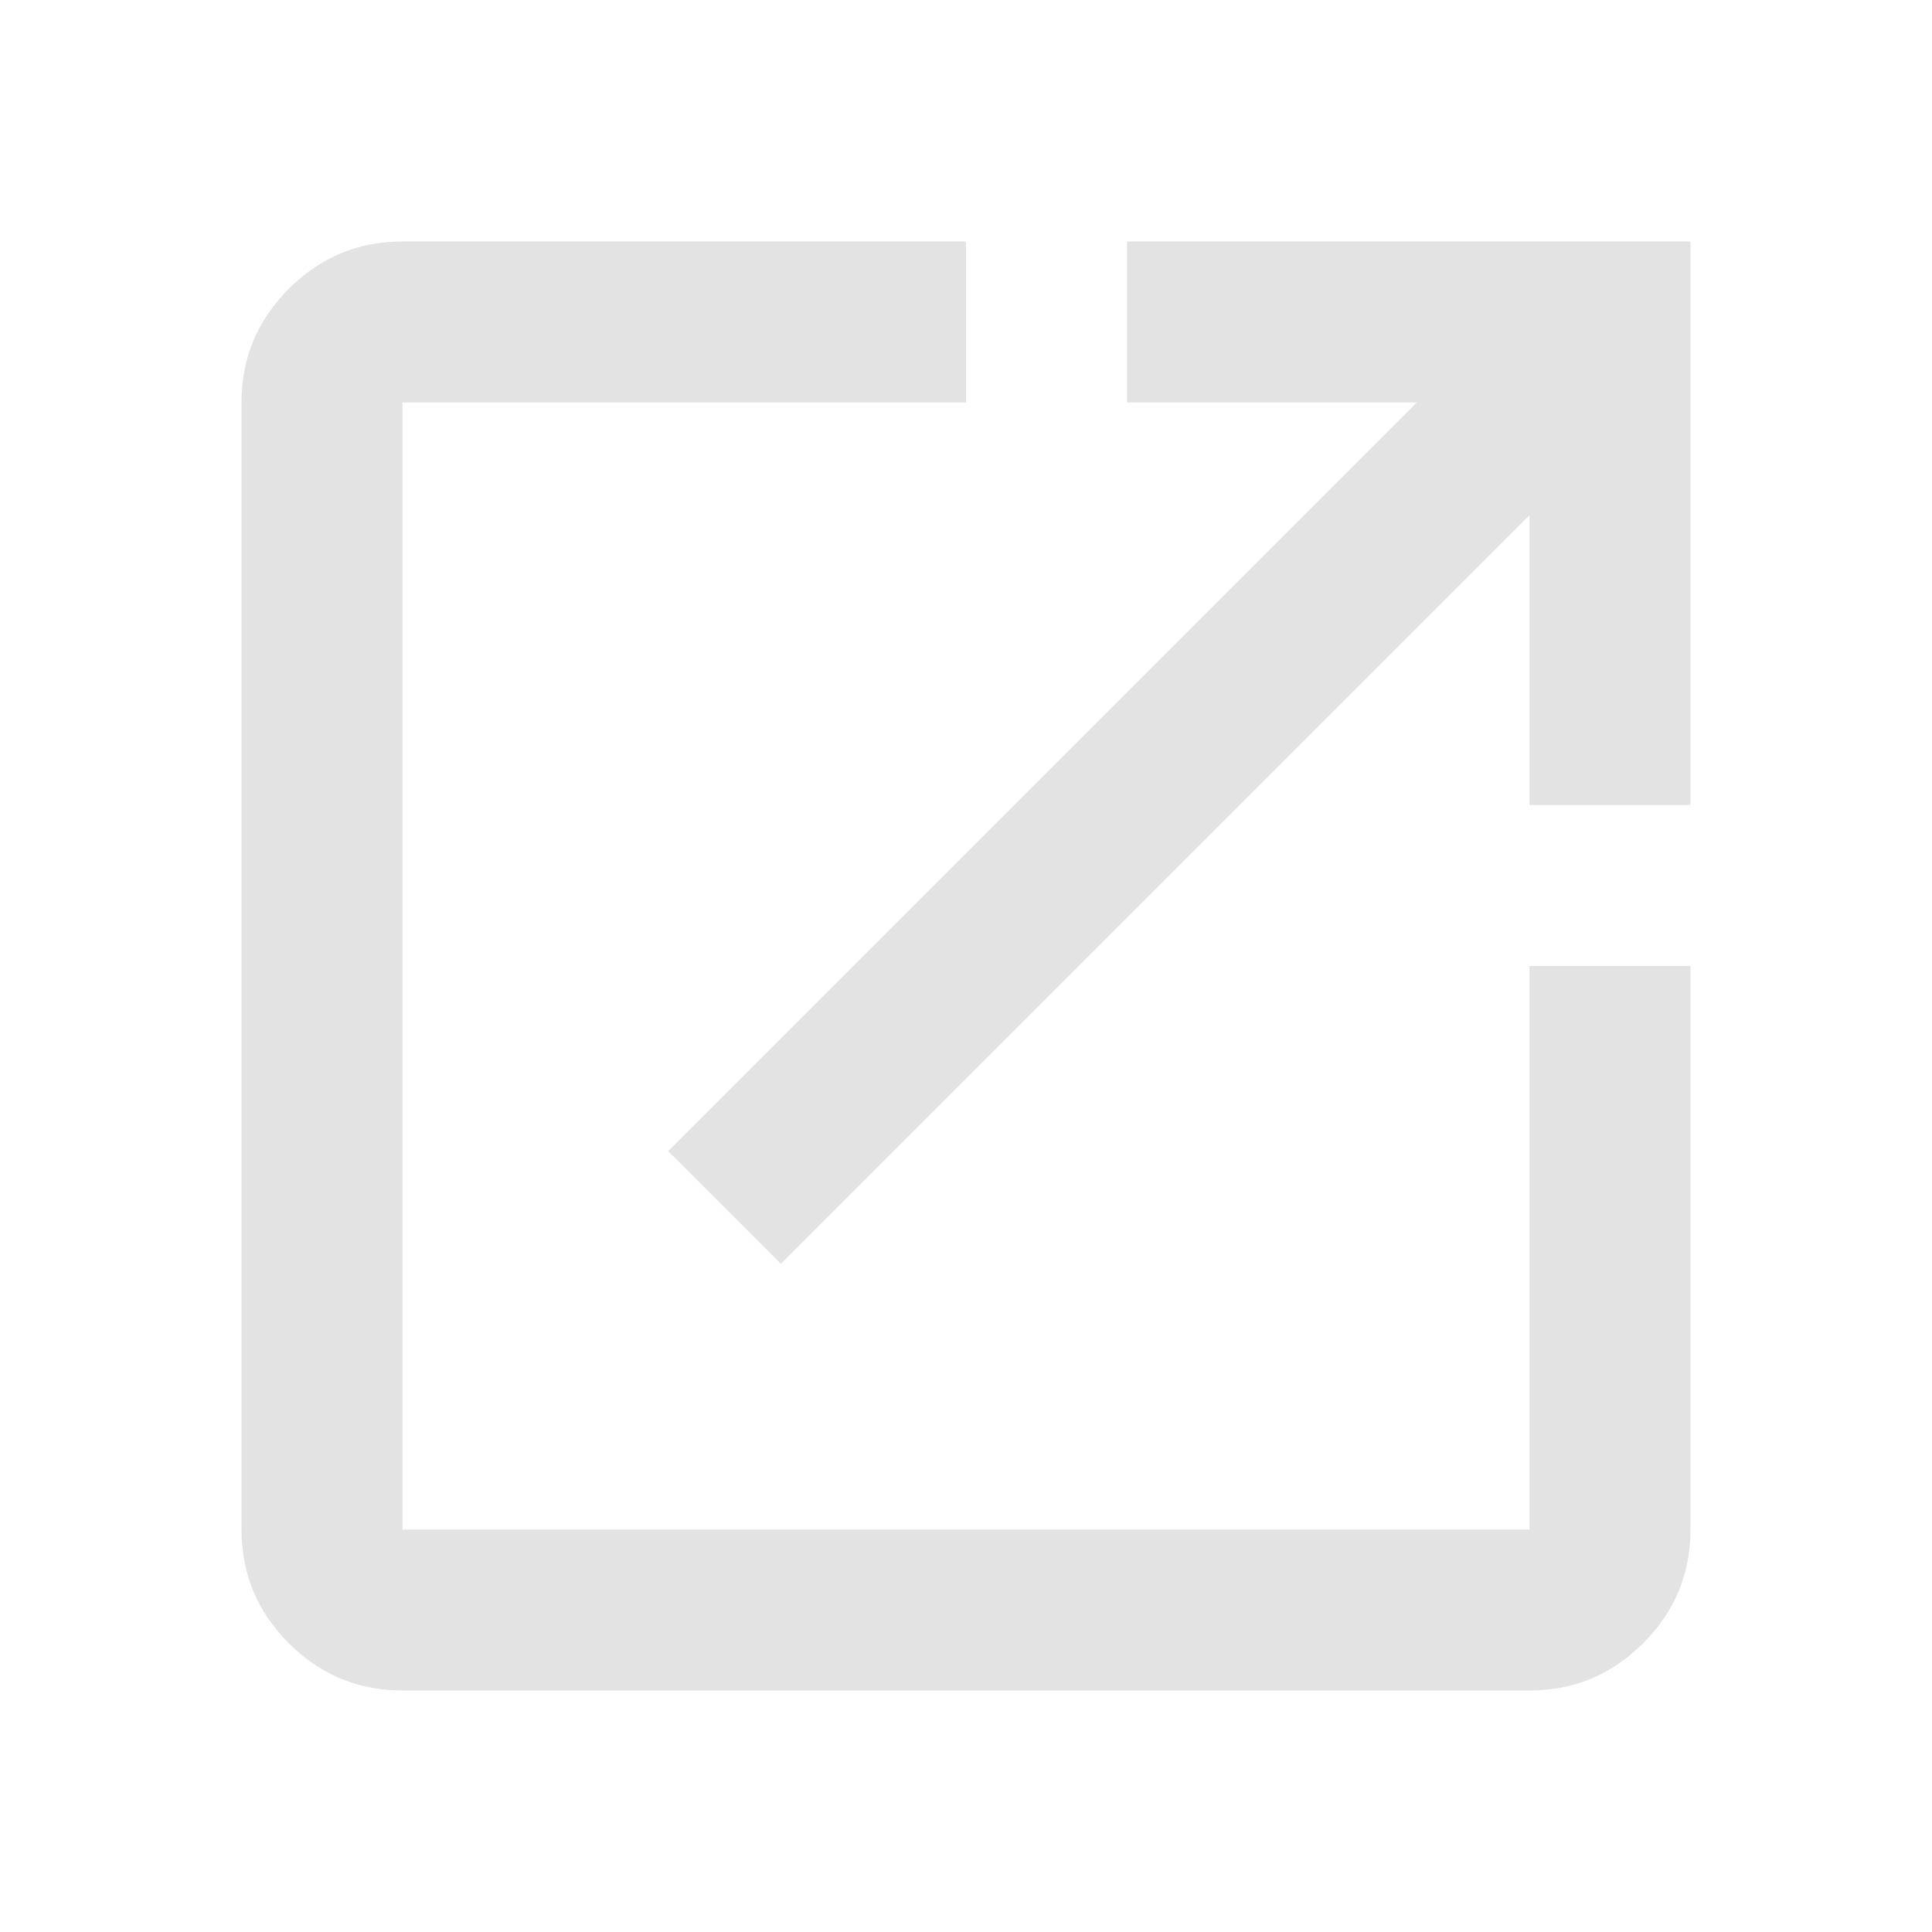
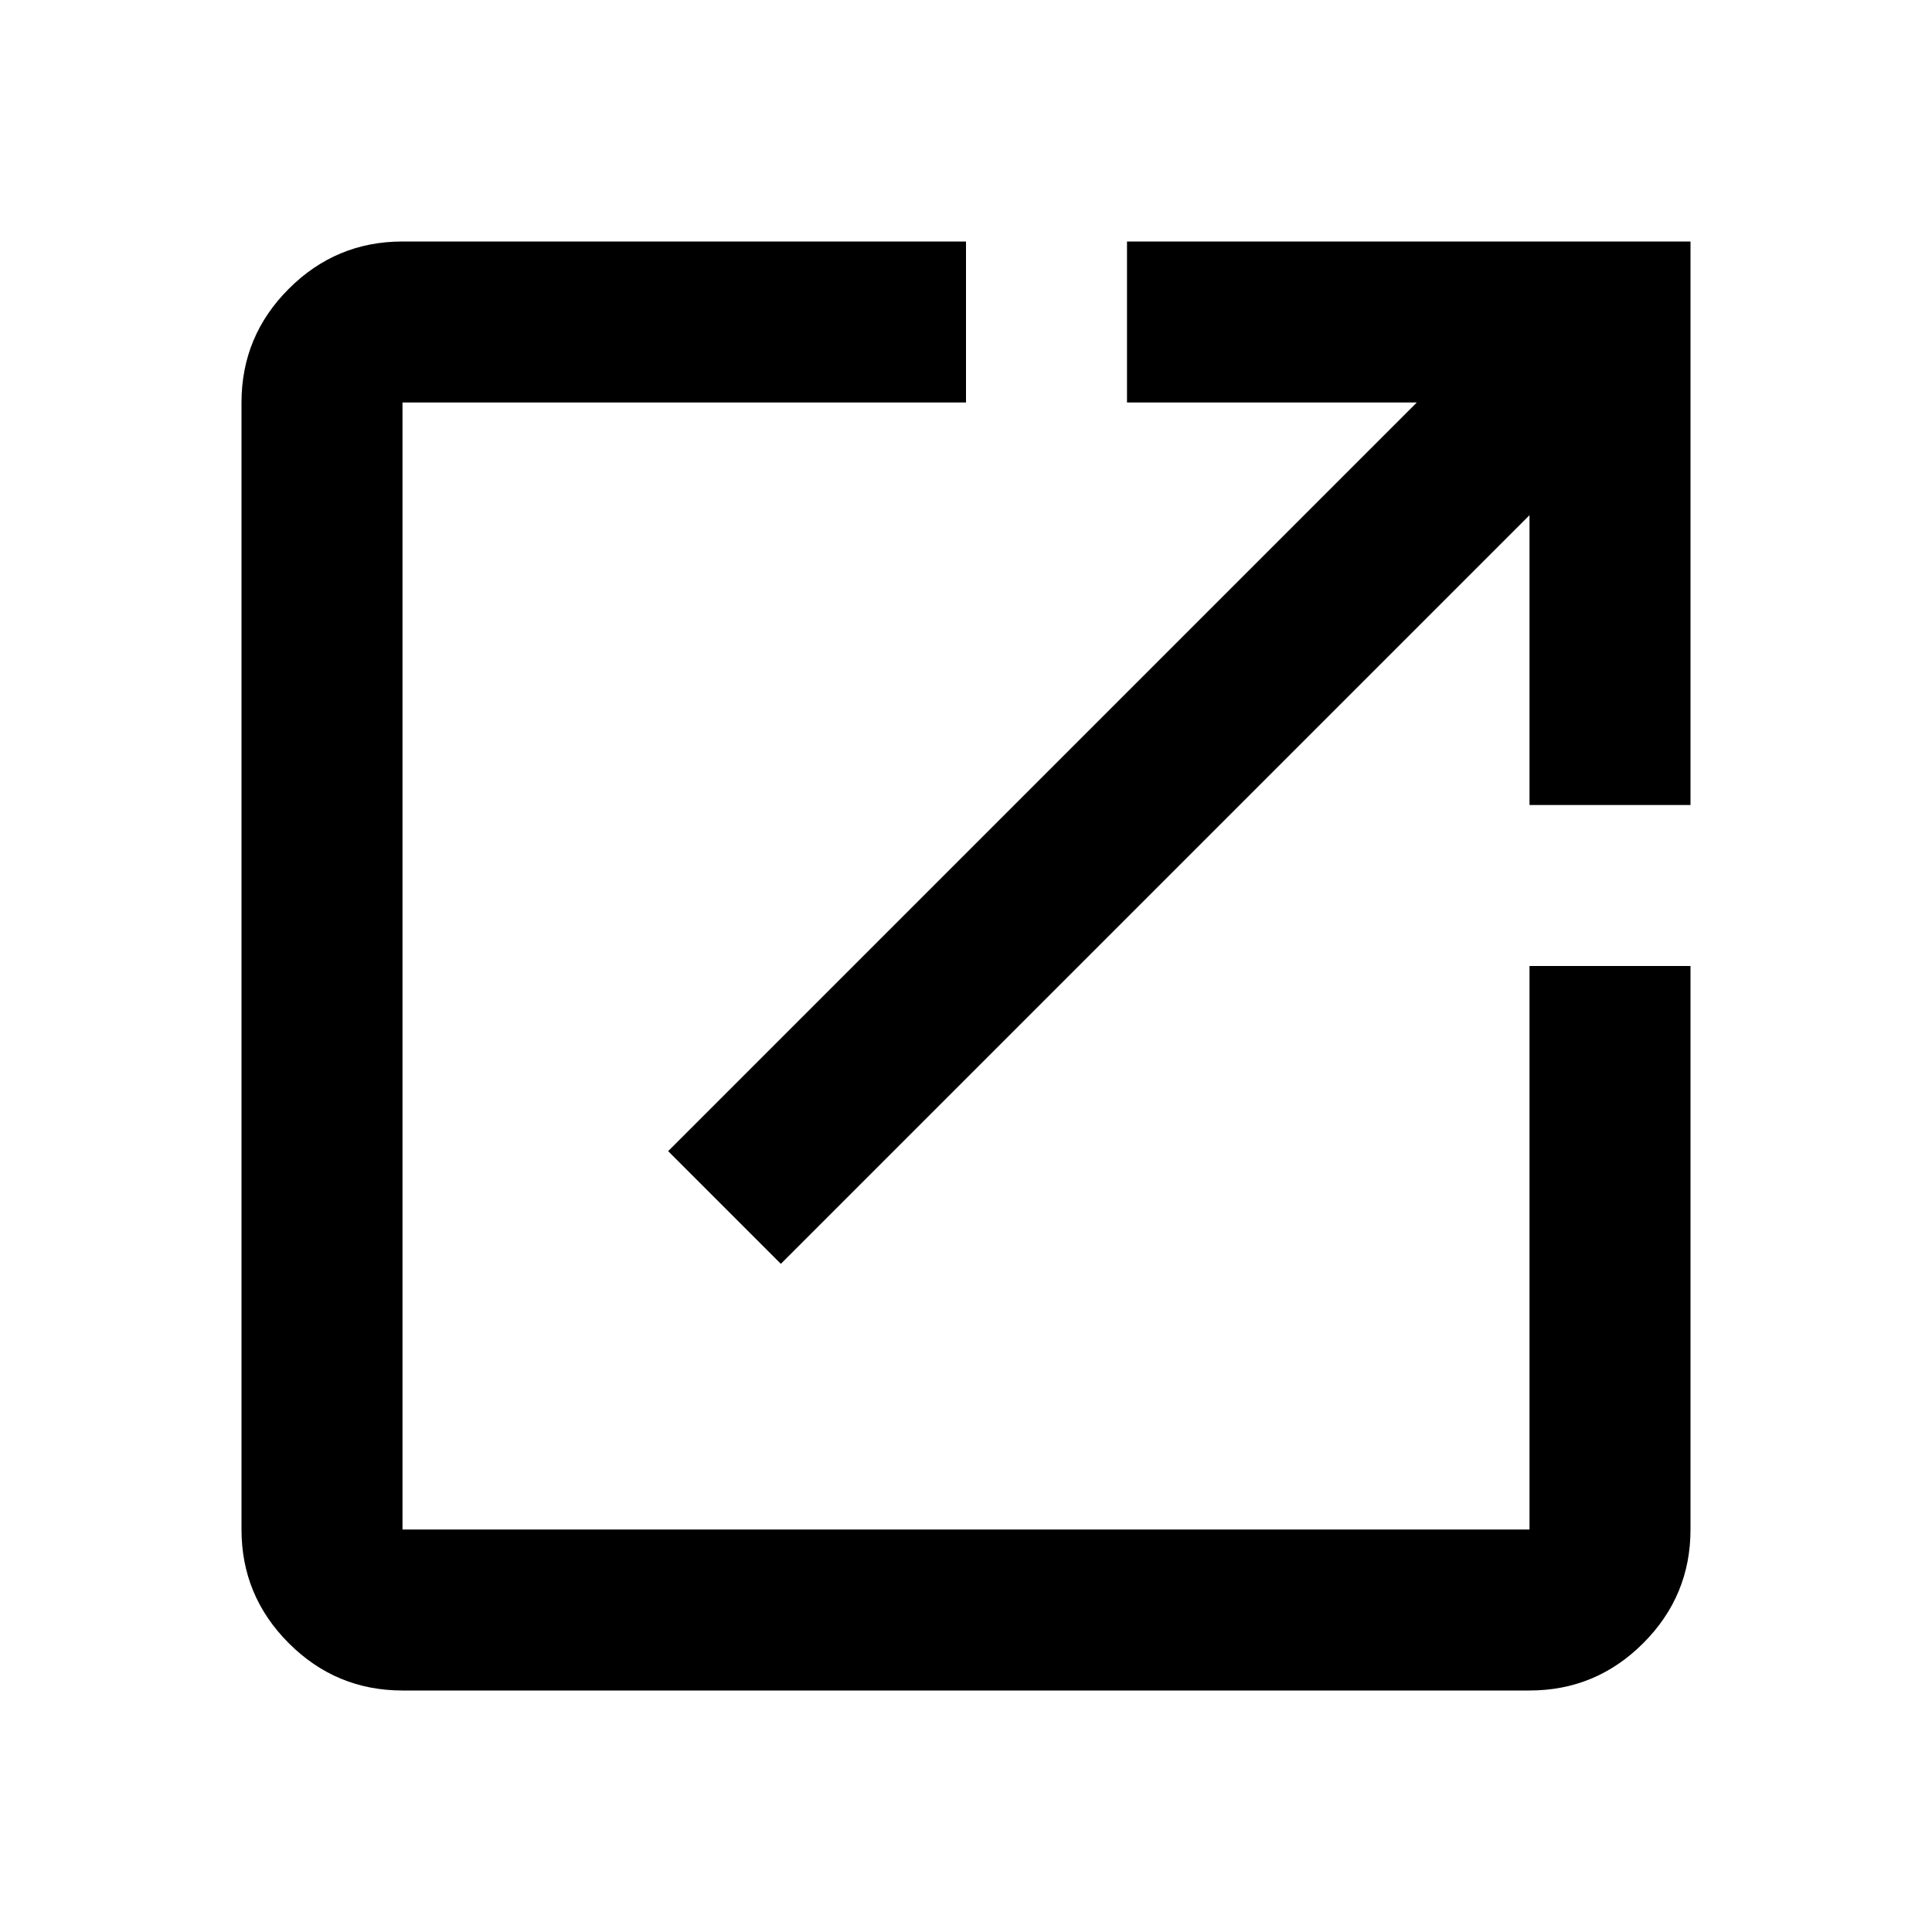
- <svg xmlns="http://www.w3.org/2000/svg" height="24px" viewBox="0 -960 960 960" width="24px" fill="#e3e3e3">
+ <svg xmlns="http://www.w3.org/2000/svg" height="24px" viewBox="0 -960 960 960" width="24px" fill="currentColor">
  <path d="M200-120q-33 0-56.5-23.5T120-200v-560q0-33 23.5-56.5T200-840h280v80H200v560h560v-280h80v280q0 33-23.5 56.5T760-120H200Zm188-212-56-56 372-372H560v-80h280v280h-80v-144L388-332Z" />
</svg>
